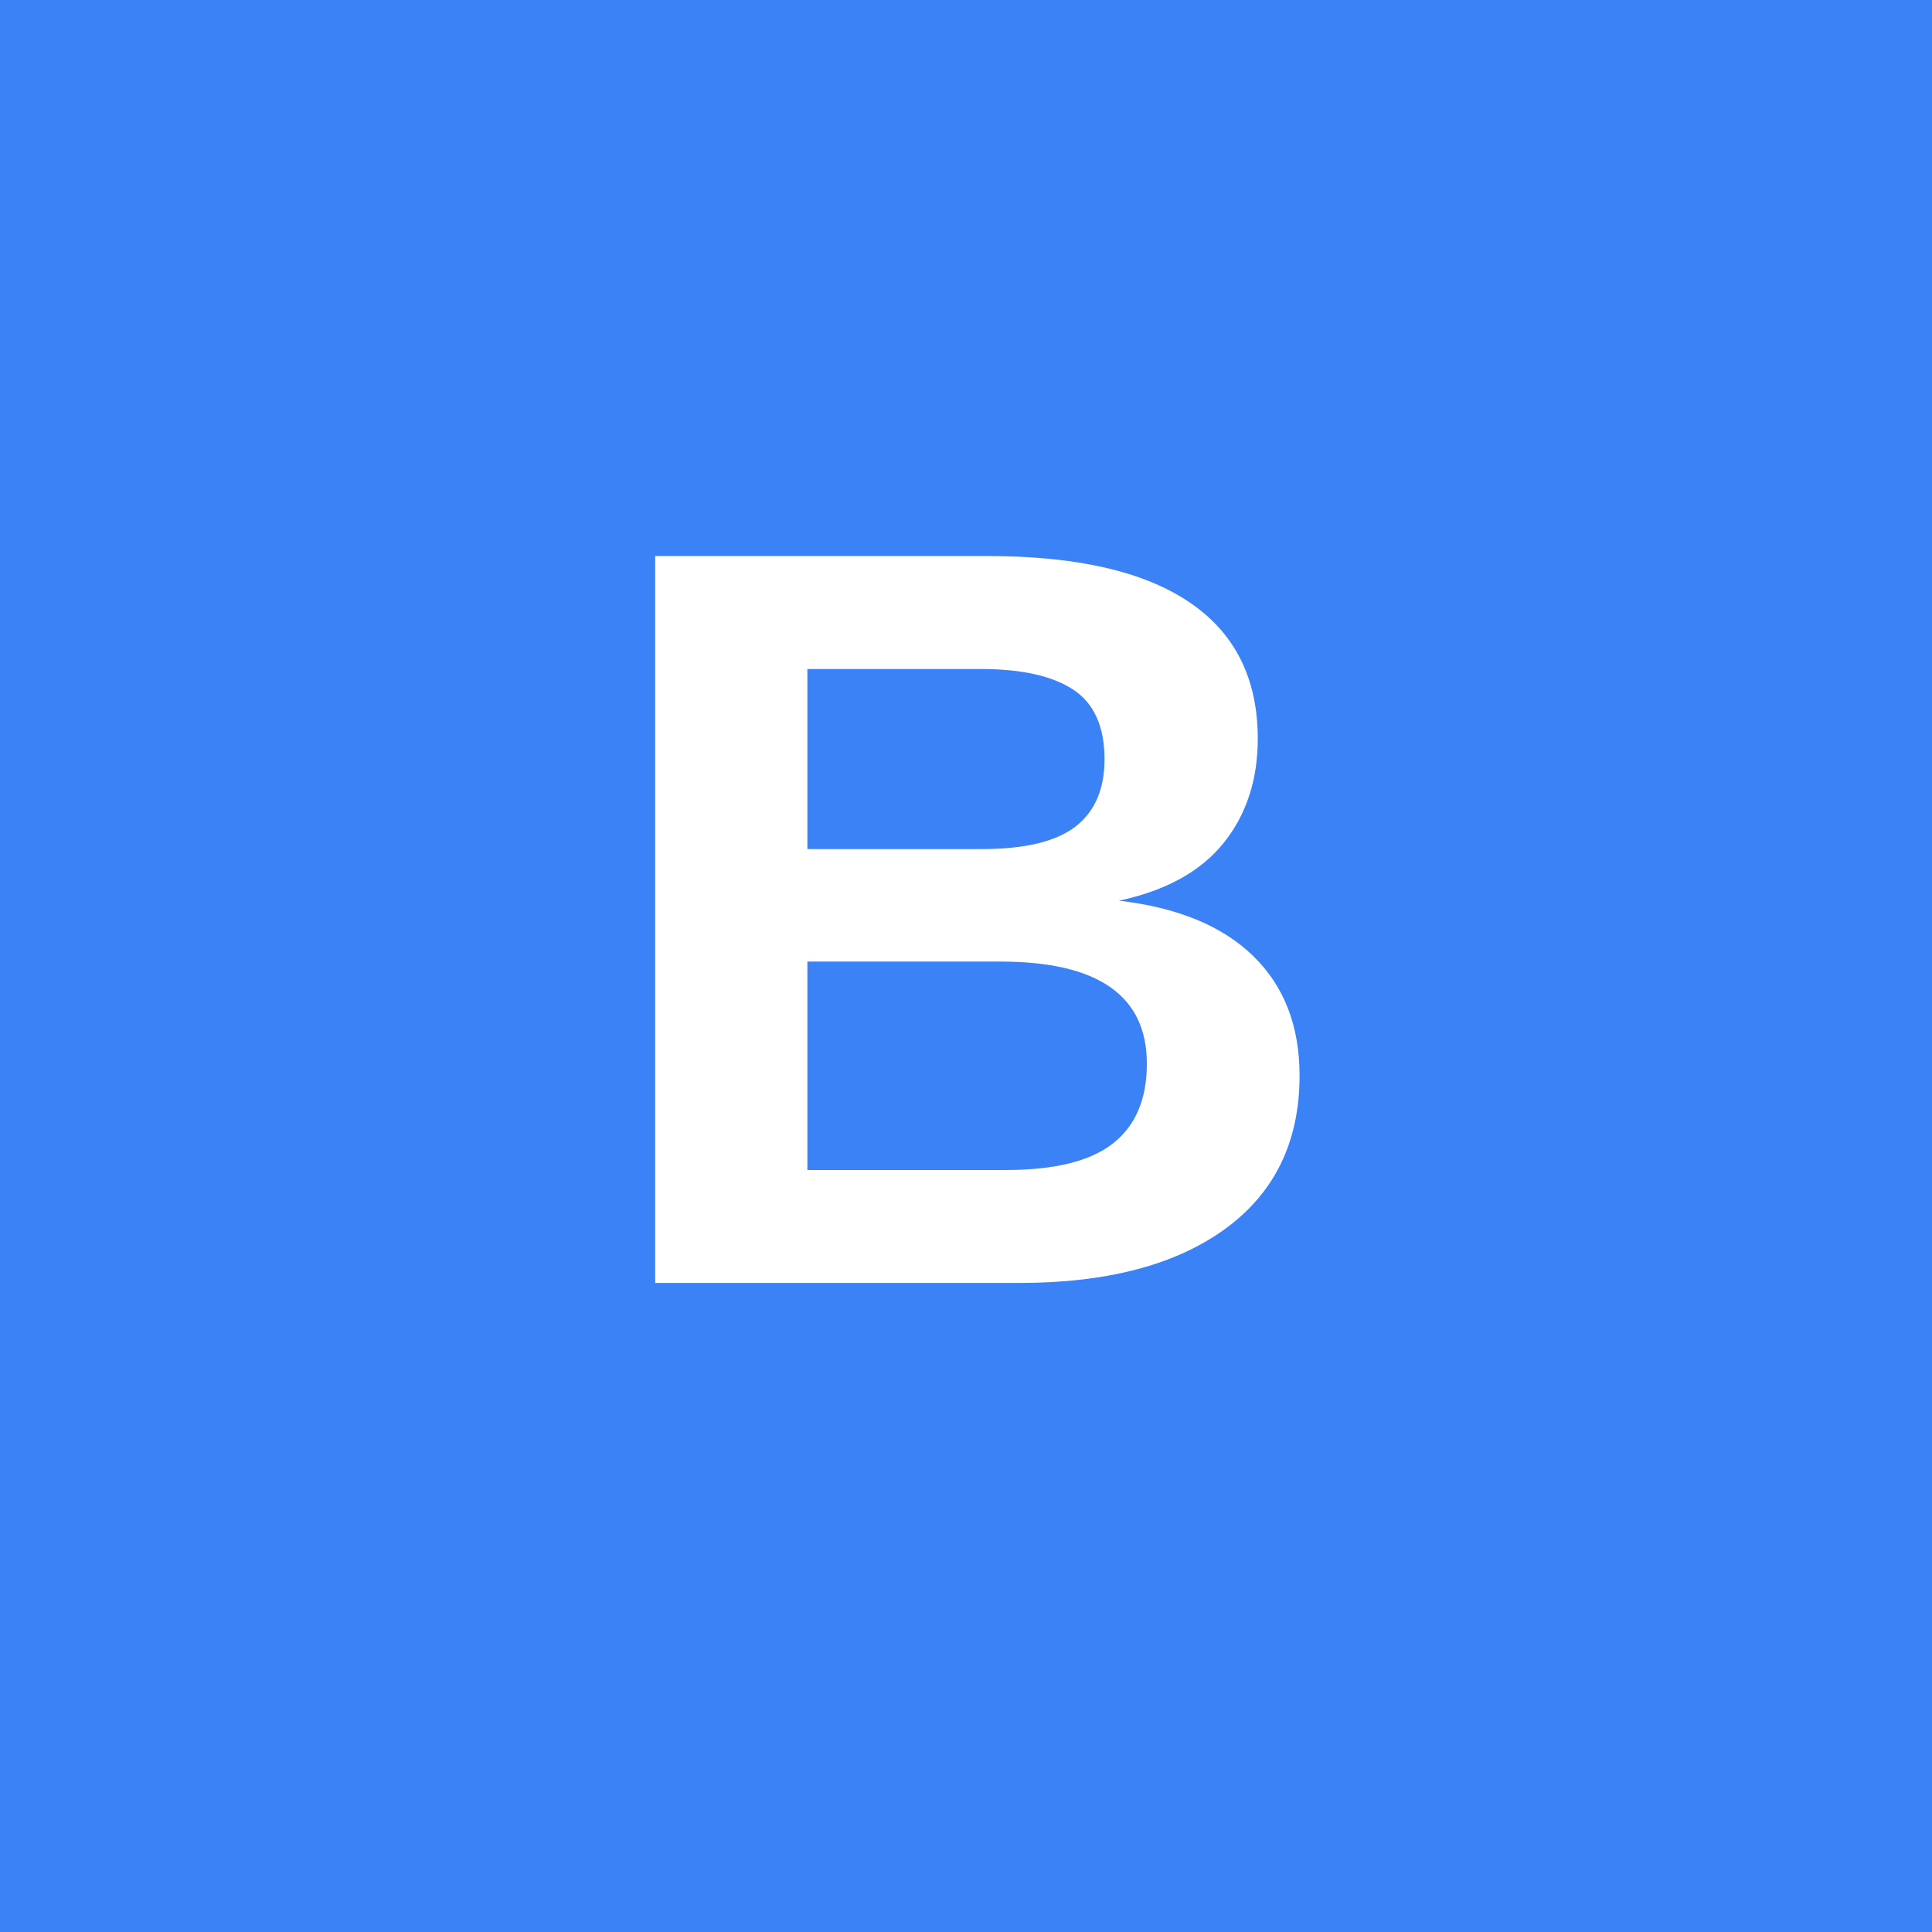
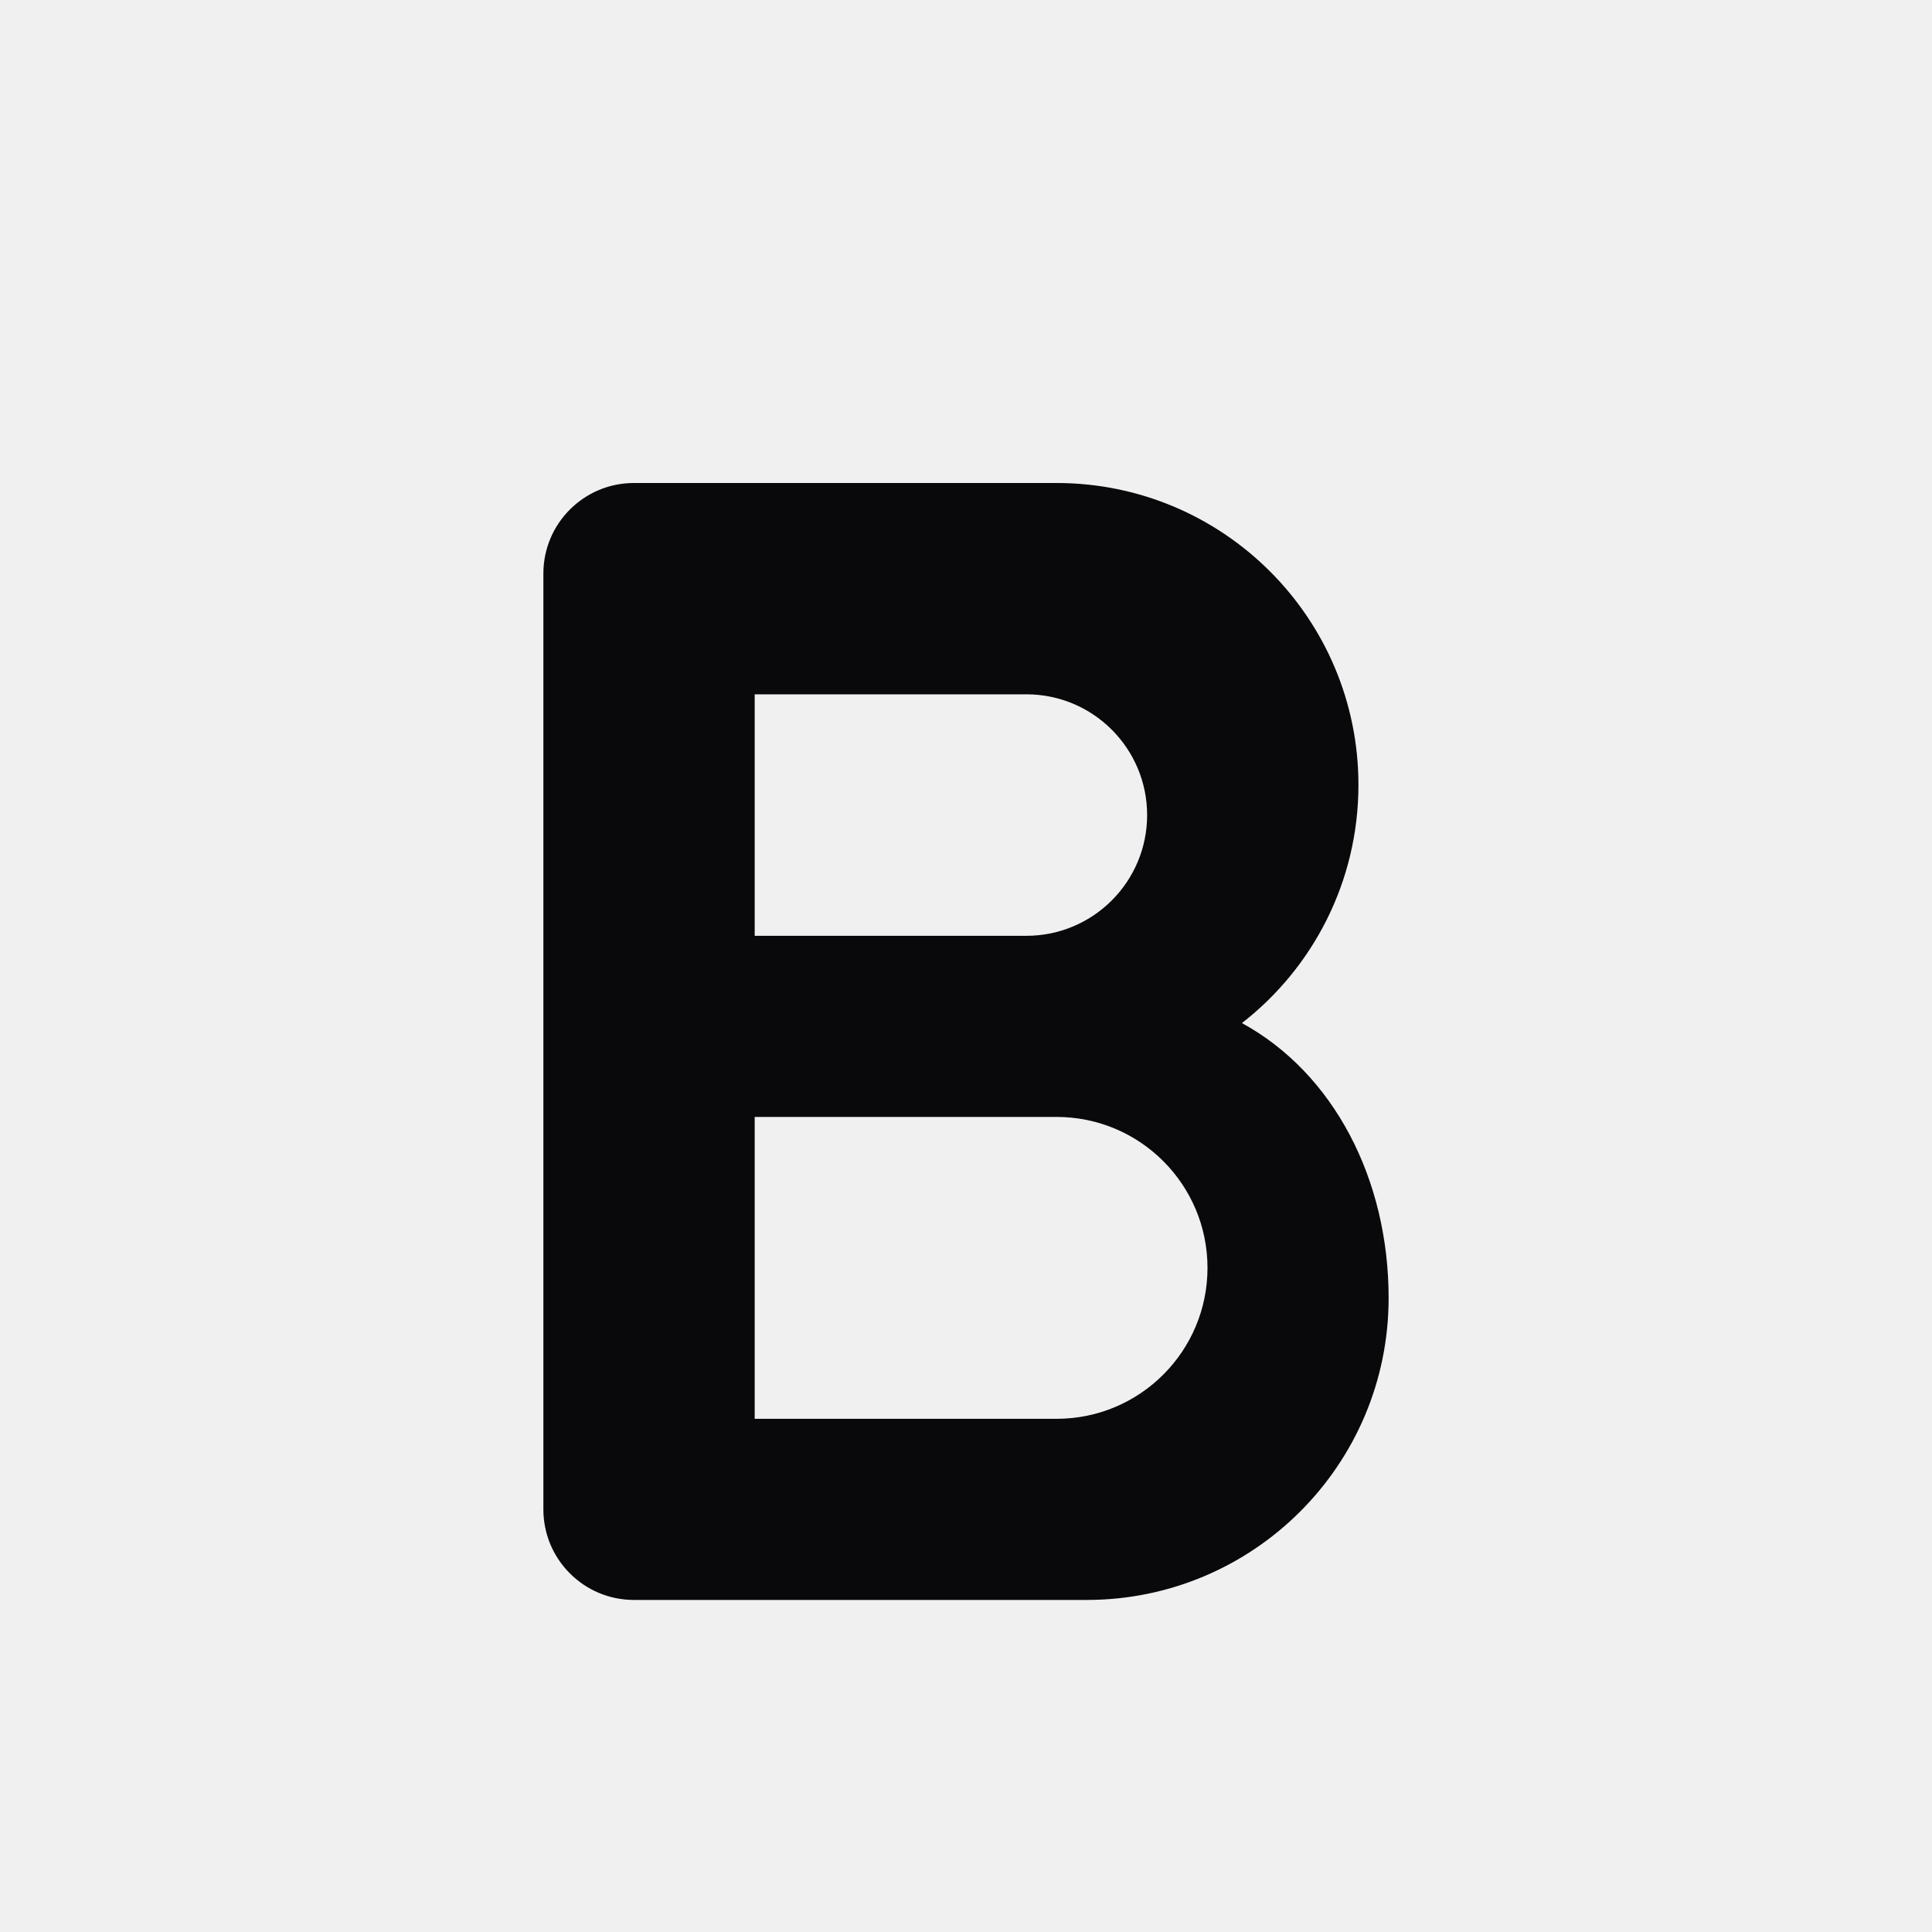
<svg xmlns="http://www.w3.org/2000/svg" viewBox="0 0 512 512">
-   <rect width="512" height="512" fill="#3b82f6" />
-   <text x="256" y="340" font-family="Arial, sans-serif" font-size="280" font-weight="bold" fill="white" text-anchor="middle">B</text>
+   <path d="M168 128h112c44.183 0 80 35.817 80 80 0 25.688-12.115 48.55-30.875 63.125C353.485 284.445 368 312.52 368 344c0 44.183-35.817 80-80 80H168c-13.255 0-24-10.745-24-24V152c0-13.255 10.745-24 24-24zm32 48v72h72c17.673 0 32-14.327 32-32s-14.327-32-32-32h-72zm0 120v80h80c22.091 0 40-17.909 40-40s-17.909-40-40-40h-80z" fill="#09090b" />
</svg>
